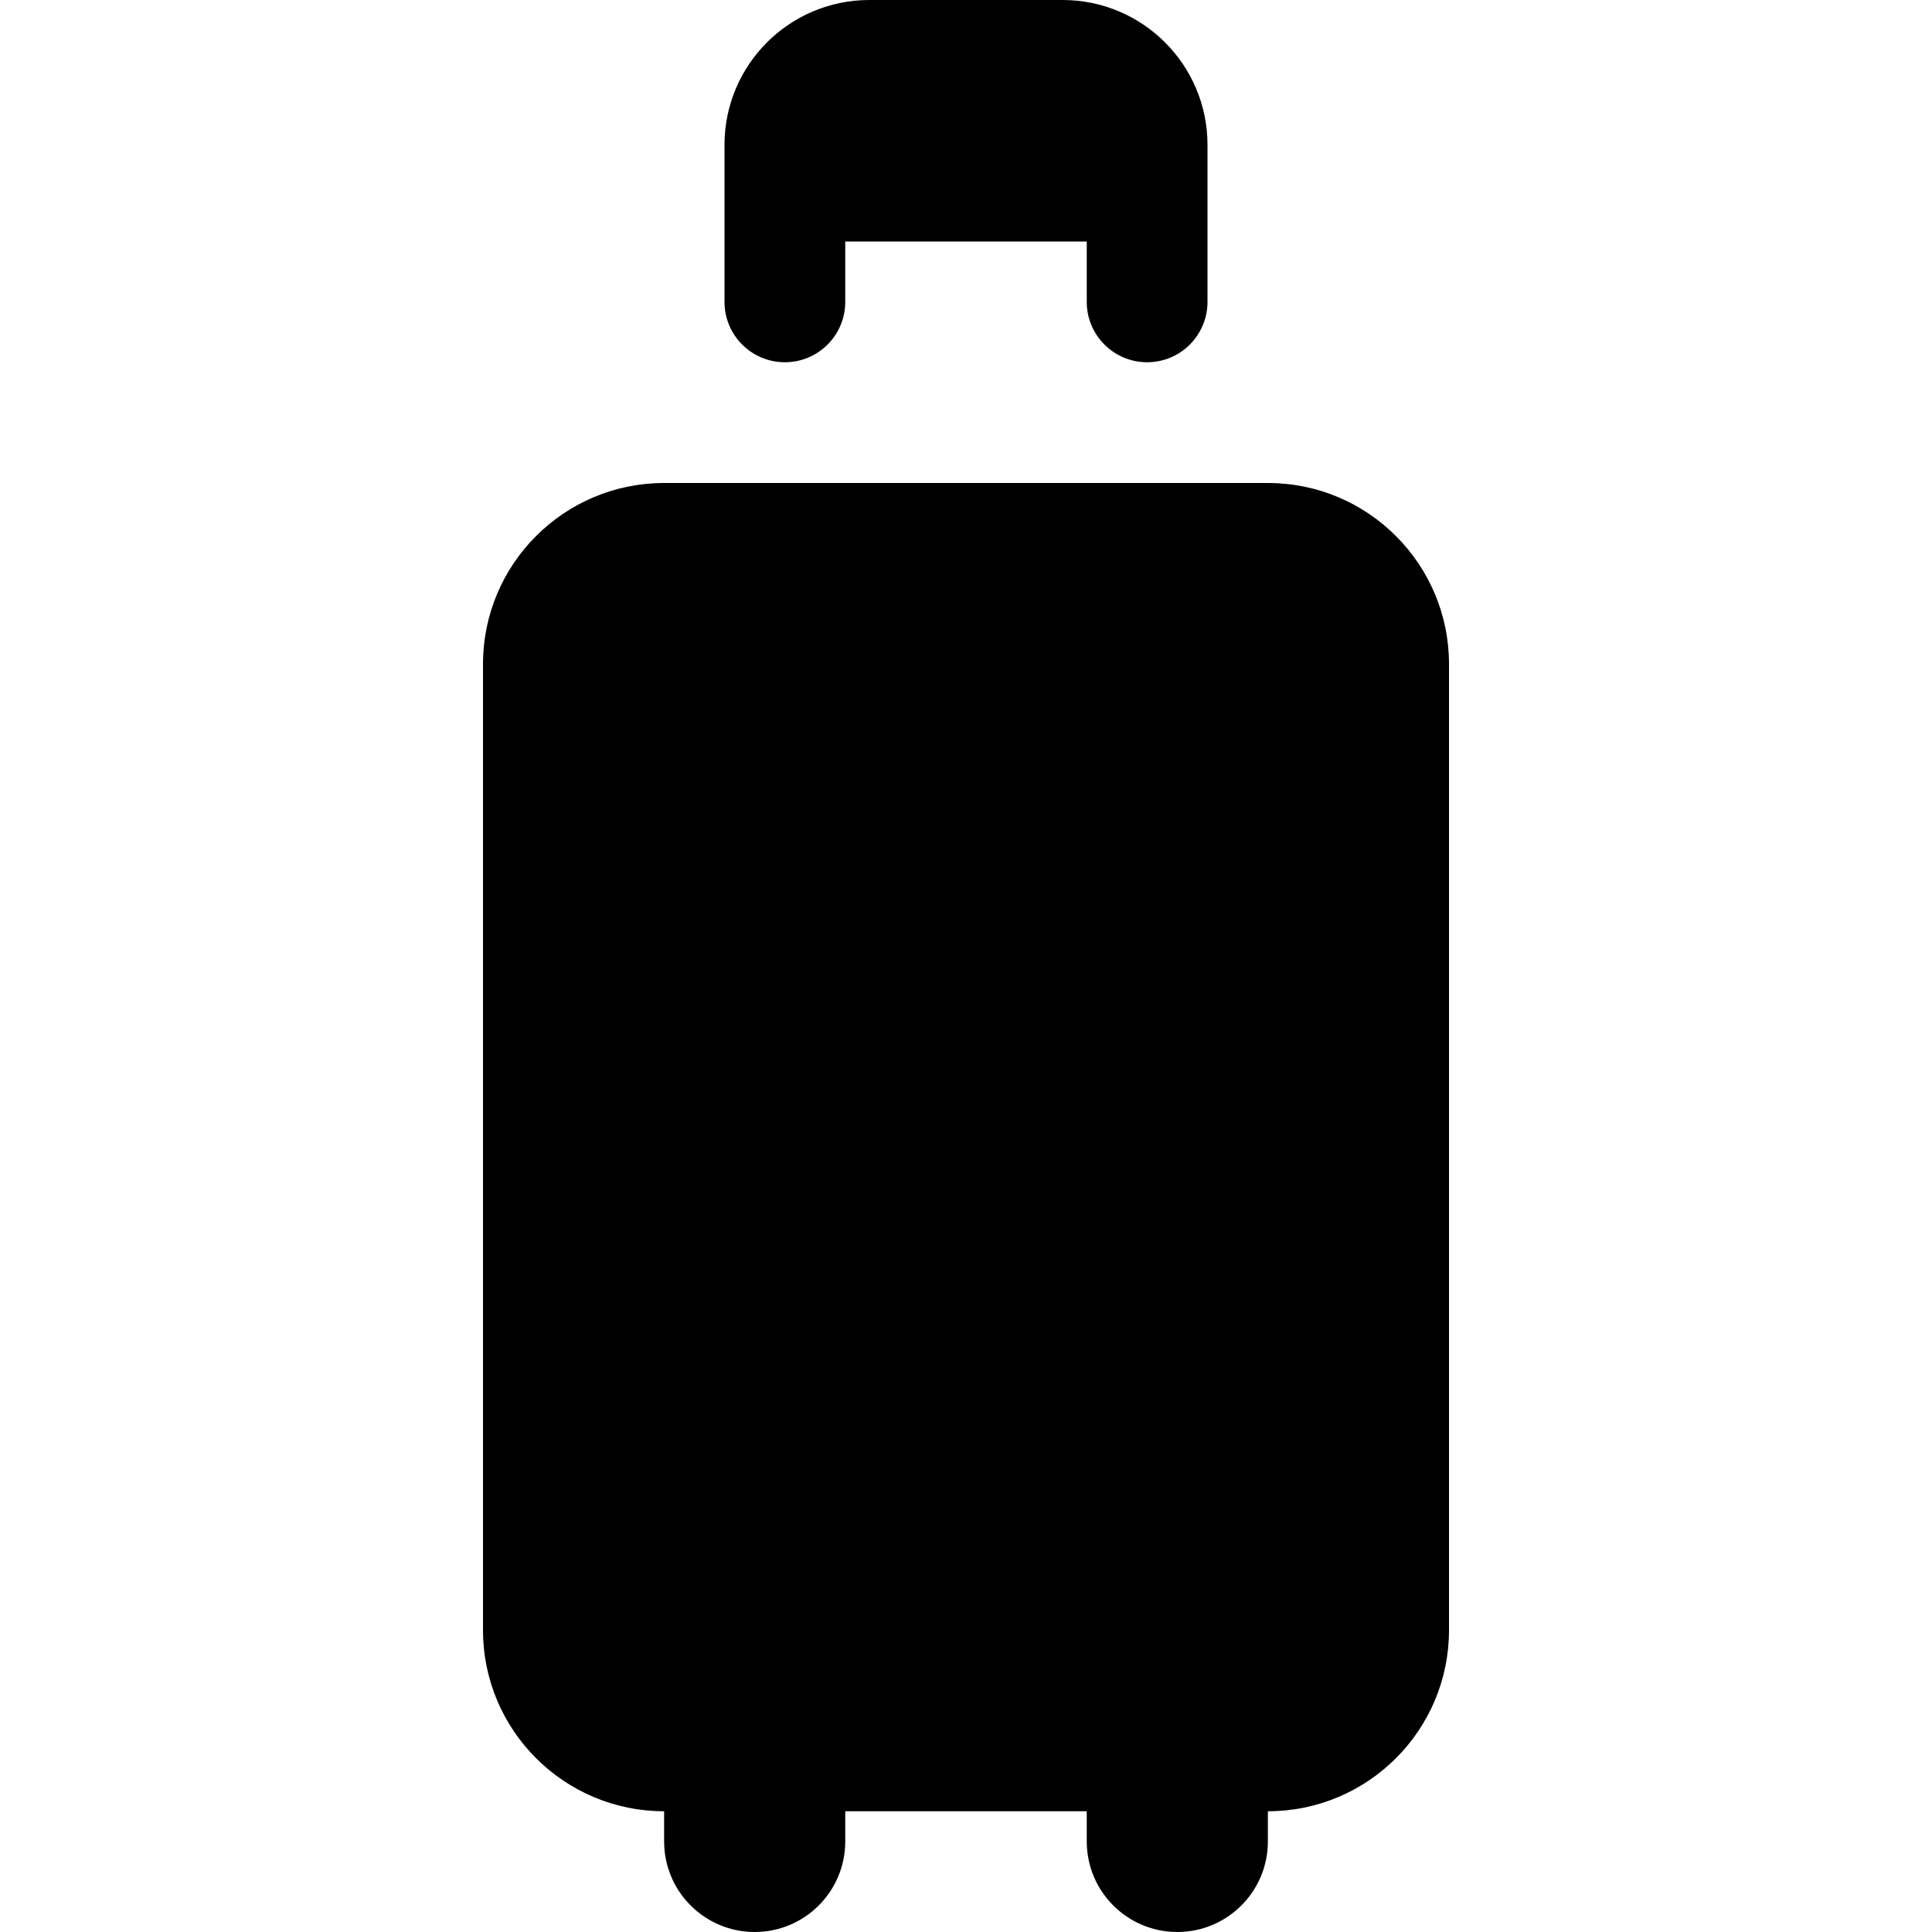
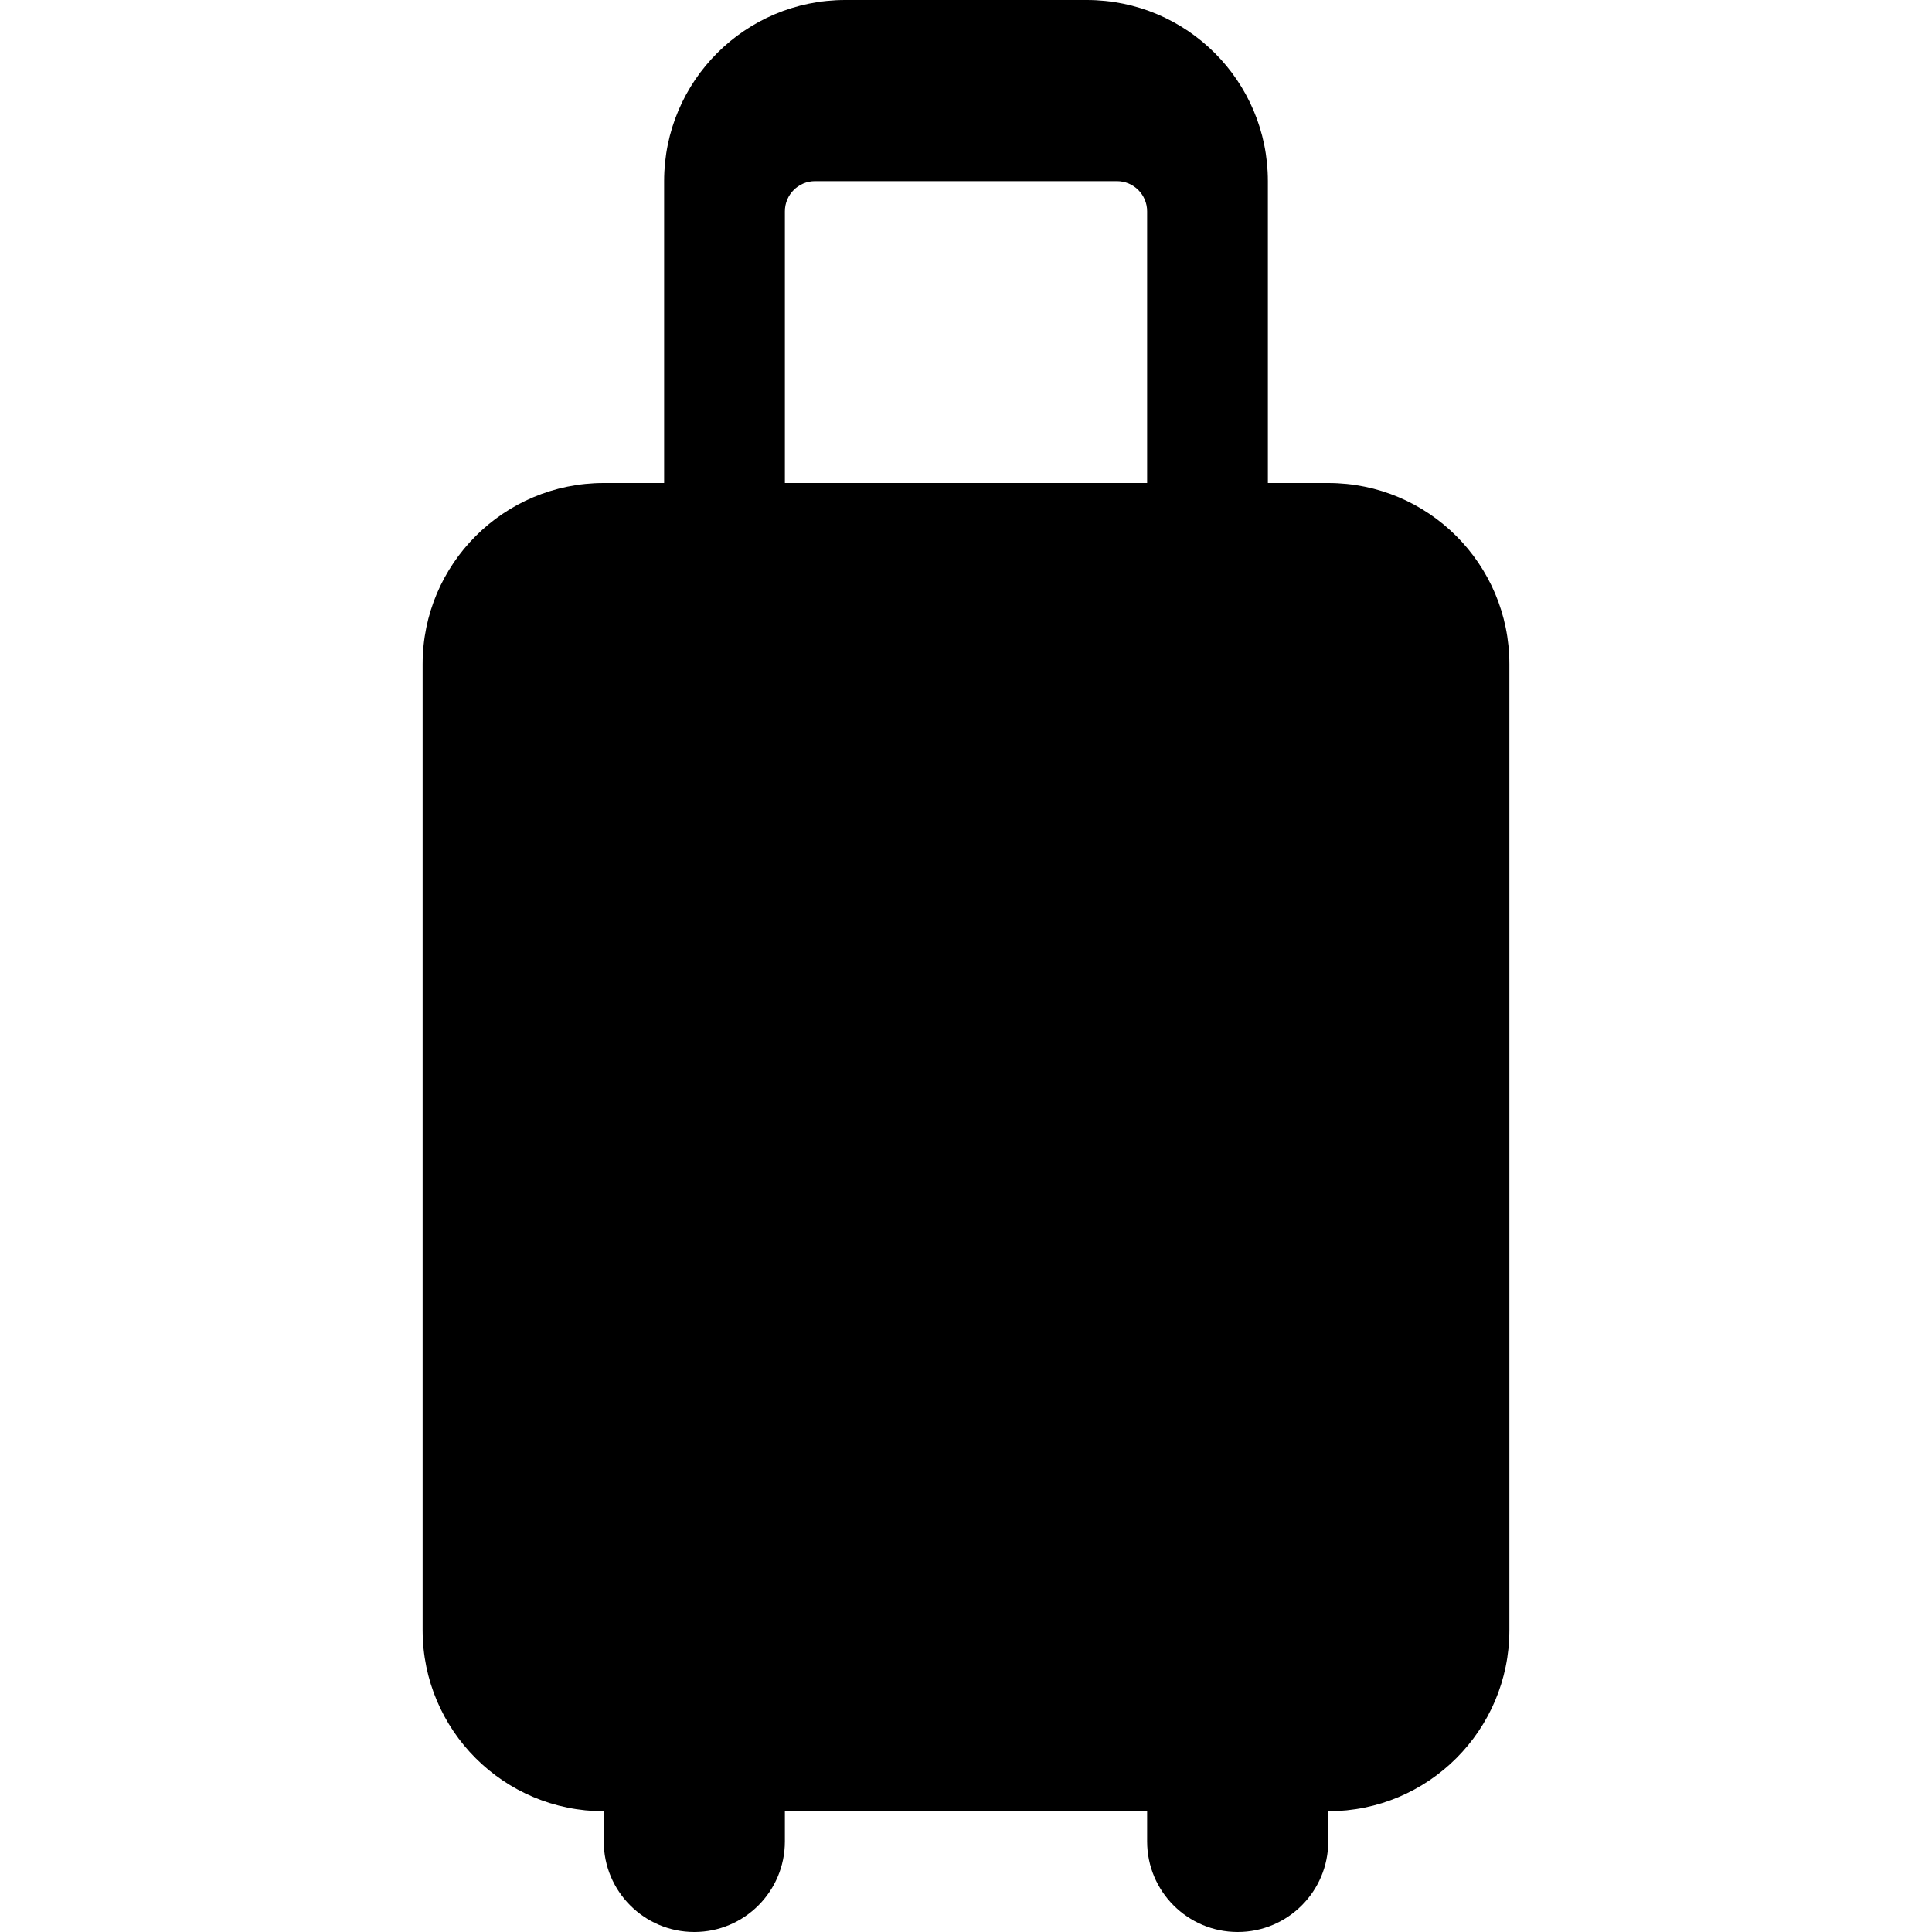
<svg xmlns="http://www.w3.org/2000/svg" viewBox="0 0 24 24">
-   <path d="M9 1.8A1.8 1.8 0 0 1 10.8 0h2.4A1.8 1.8 0 0 1 15 1.8v1.95a.75.75 0 0 1-1.5 0V3h-3v.75a.75.75 0 0 1-1.5 0V1.8zM8.25 6h7.5A2.25 2.25 0 0 1 18 8.25v12a2.25 2.25 0 0 1-2.25 2.25v.375a1.125 1.125 0 0 1-2.25 0V22.5h-3v.375a1.125 1.125 0 0 1-2.25 0V22.5A2.25 2.25 0 0 1 6 20.25v-12A2.25 2.25 0 0 1 8.25 6z" />
+   <path d="M10.5 0a2.25 2.25 0 0 0-2.25 2.248V6H7.5a2.25 2.25 0 0 0-2.25 2.25v12A2.25 2.25 0 0 0 7.5 22.5v.375a1.125 1.125 0 0 0 2.25 0V22.5h4.5v.375a1.125 1.125 0 0 0 2.25 0V22.5a2.25 2.25 0 0 0 2.25-2.25v-12A2.25 2.25 0 0 0 16.5 6h-.75V2.25A2.25 2.25 0 0 0 13.5 0h-3Zm3.375 2.25c.207 0 .375.168.375.375V6h-4.5V2.625c0-.207.168-.375.375-.375h3.75Z" />
</svg>
